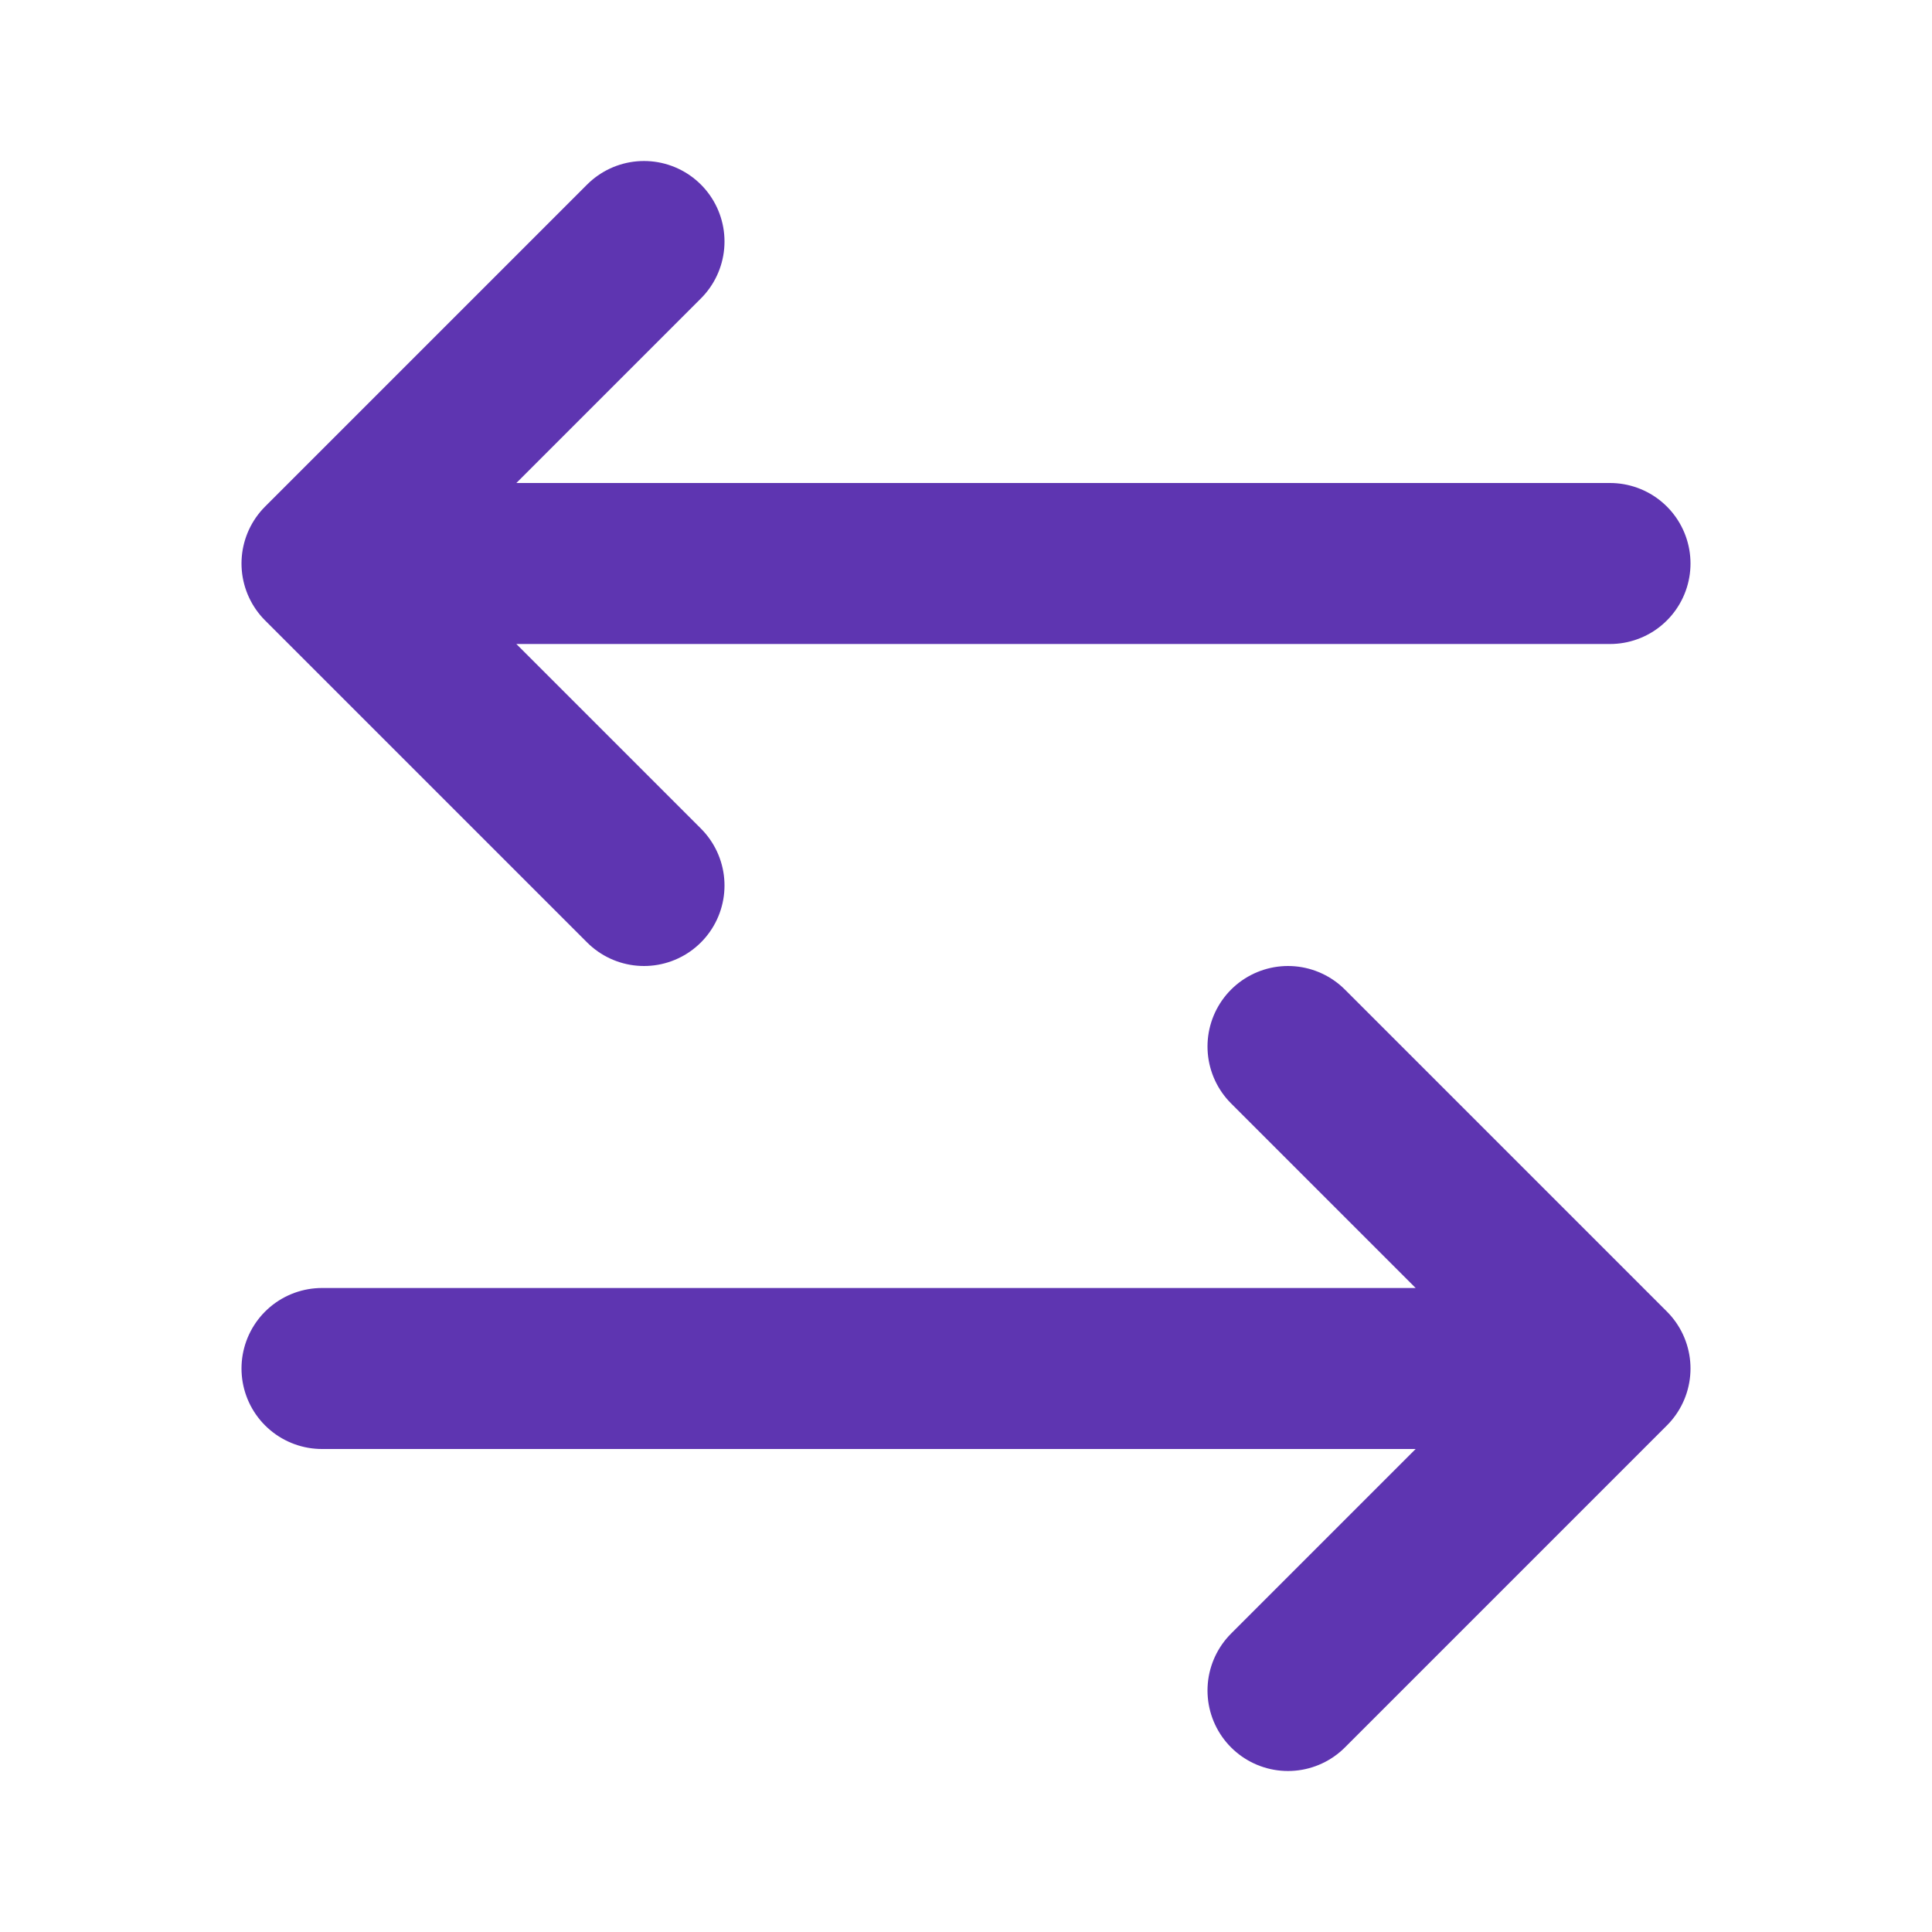
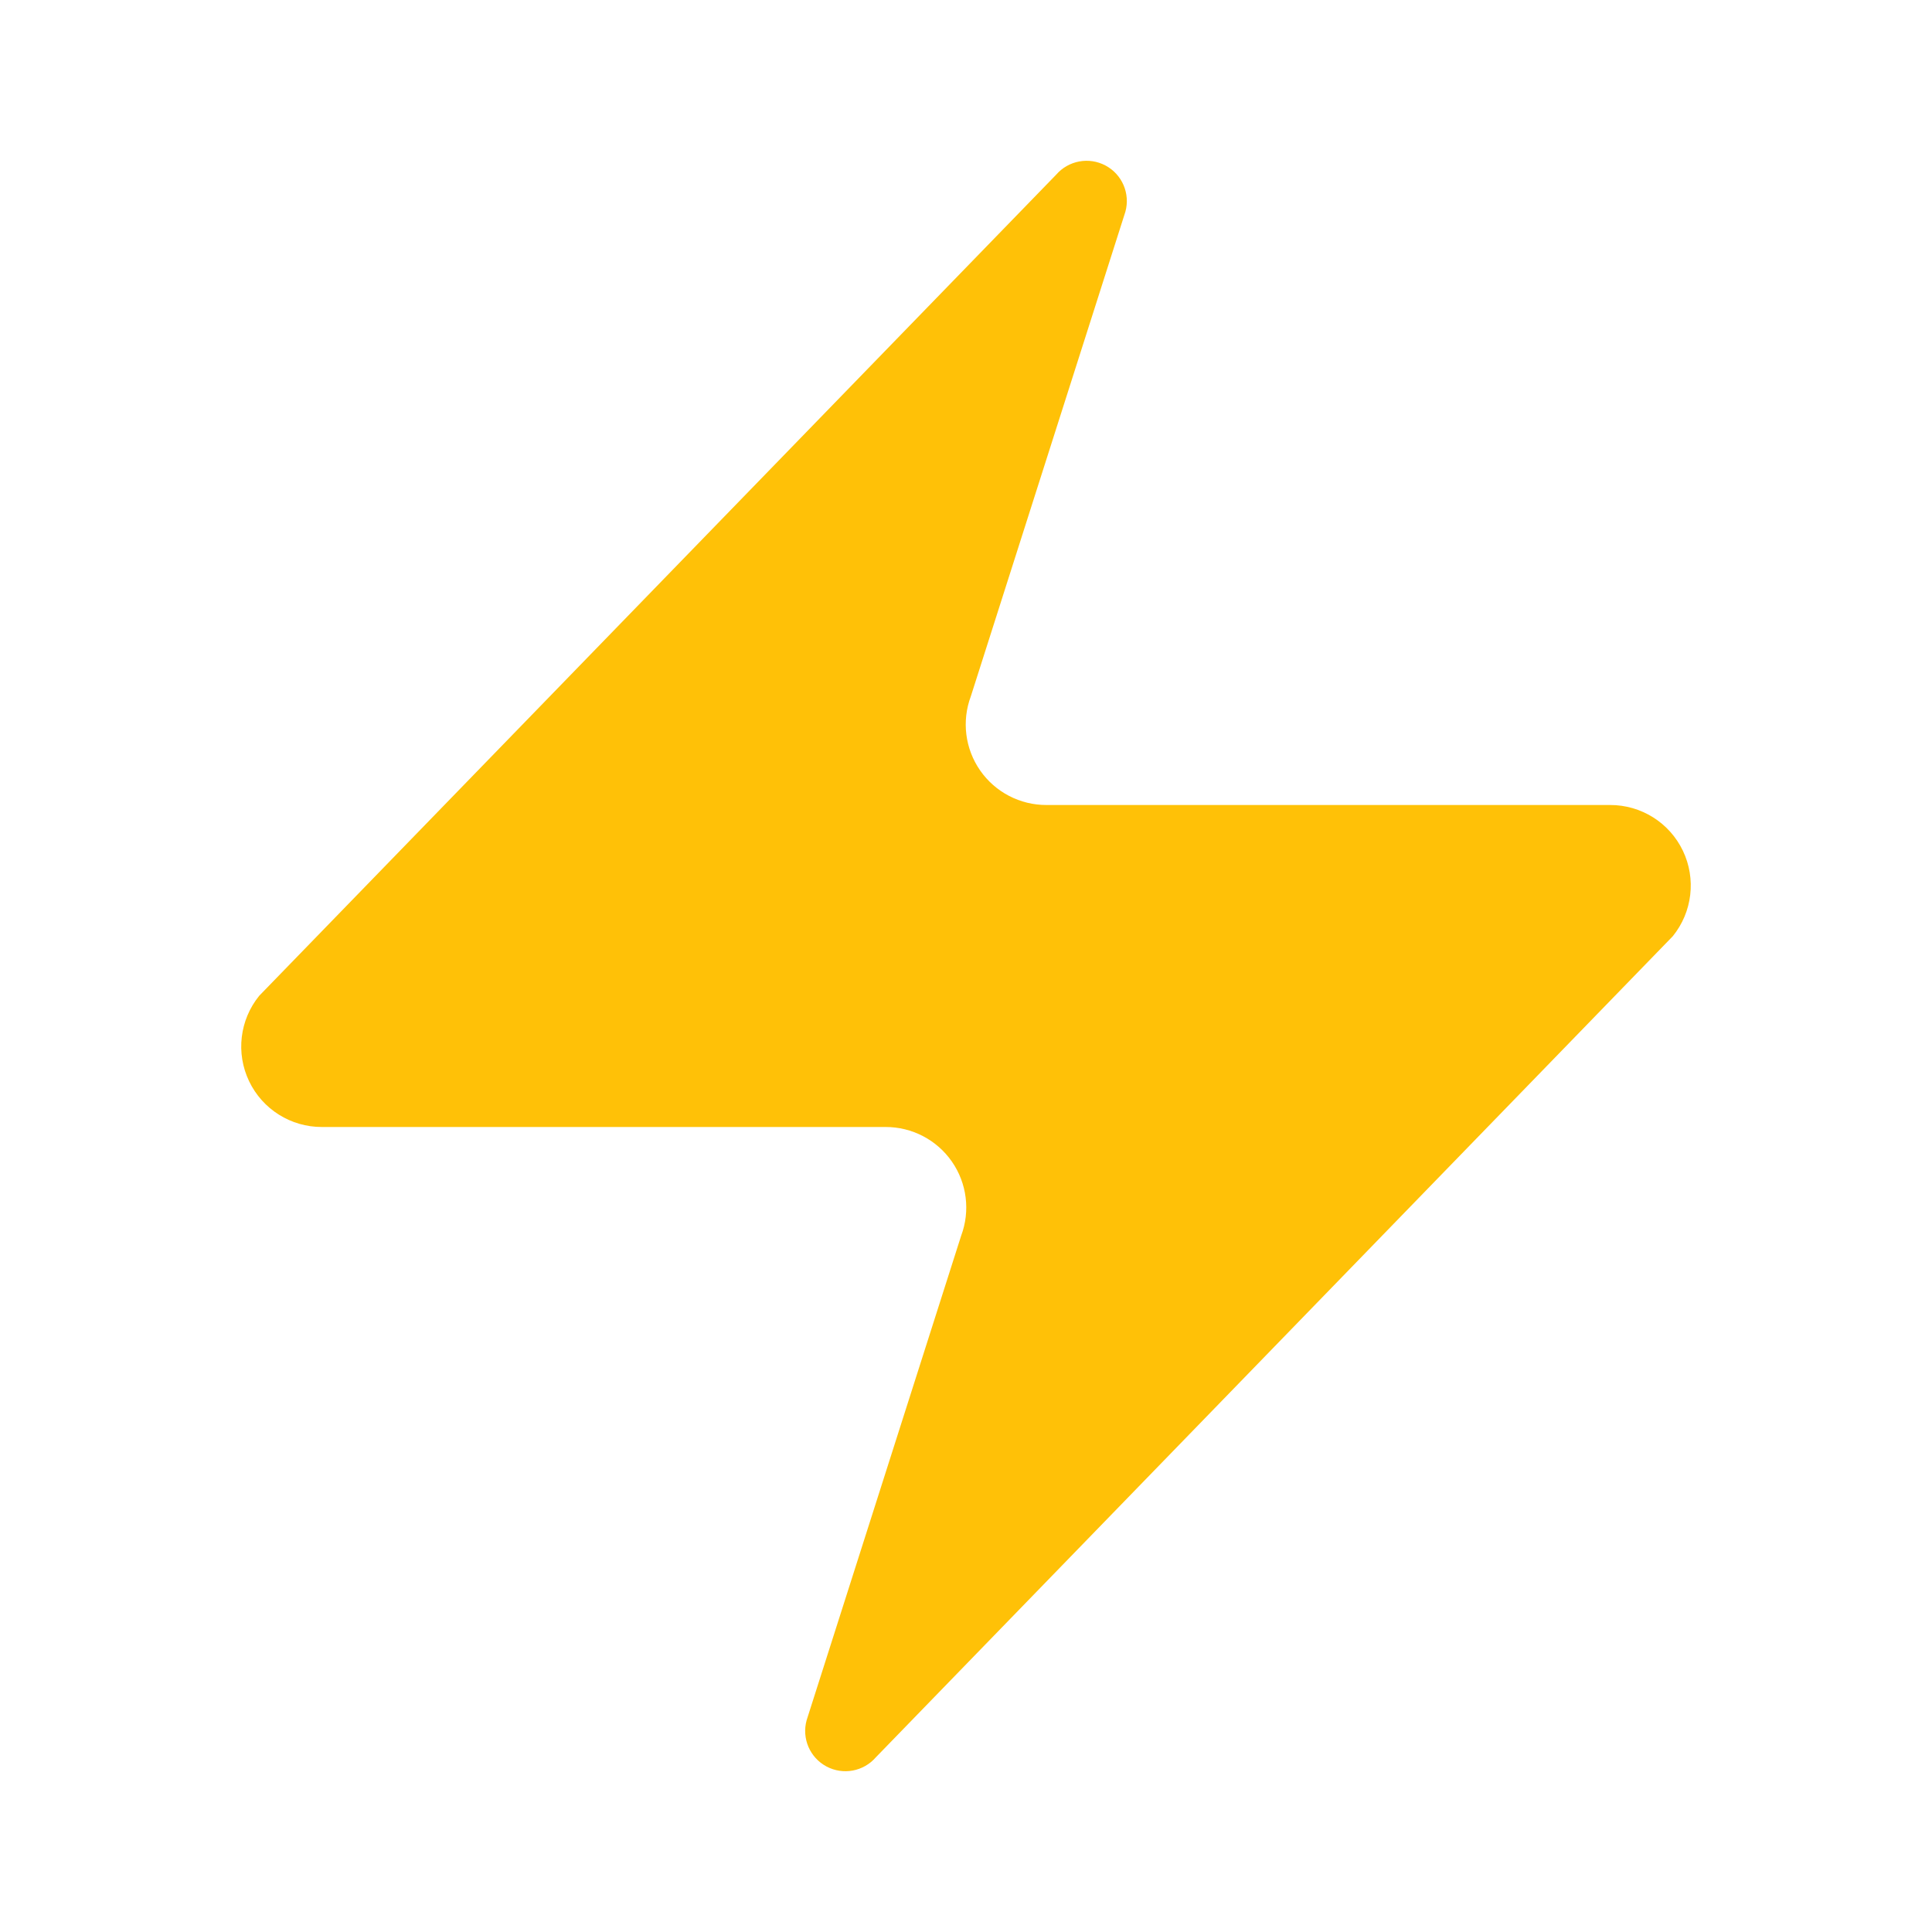
- <svg xmlns="http://www.w3.org/2000/svg" viewBox="0 0 24 24" fill="none" stroke="#5e35b1" stroke-width="2" stroke-linecap="round" stroke-linejoin="round">
-   <path d="M8 3 4 7l4 4M4 7h16M16 21l4-4-4-4M20 17H4" />
+ <svg xmlns="http://www.w3.org/2000/svg" viewBox="0 0 24 24" width="24" height="24">
+   <path d="M4 14a1 1 0 0 1-.78-1.63l9.9-10.2a.5.5 0 0 1 .86.46l-1.92 6.02A1 1 0 0 0 13 10h7a1 1 0 0 1 .78 1.63l-9.9 10.2a.5.5 0 0 1-.86-.46l1.92-6.02A1 1 0 0 0 11 14z" fill="#ffc107" />
</svg>
